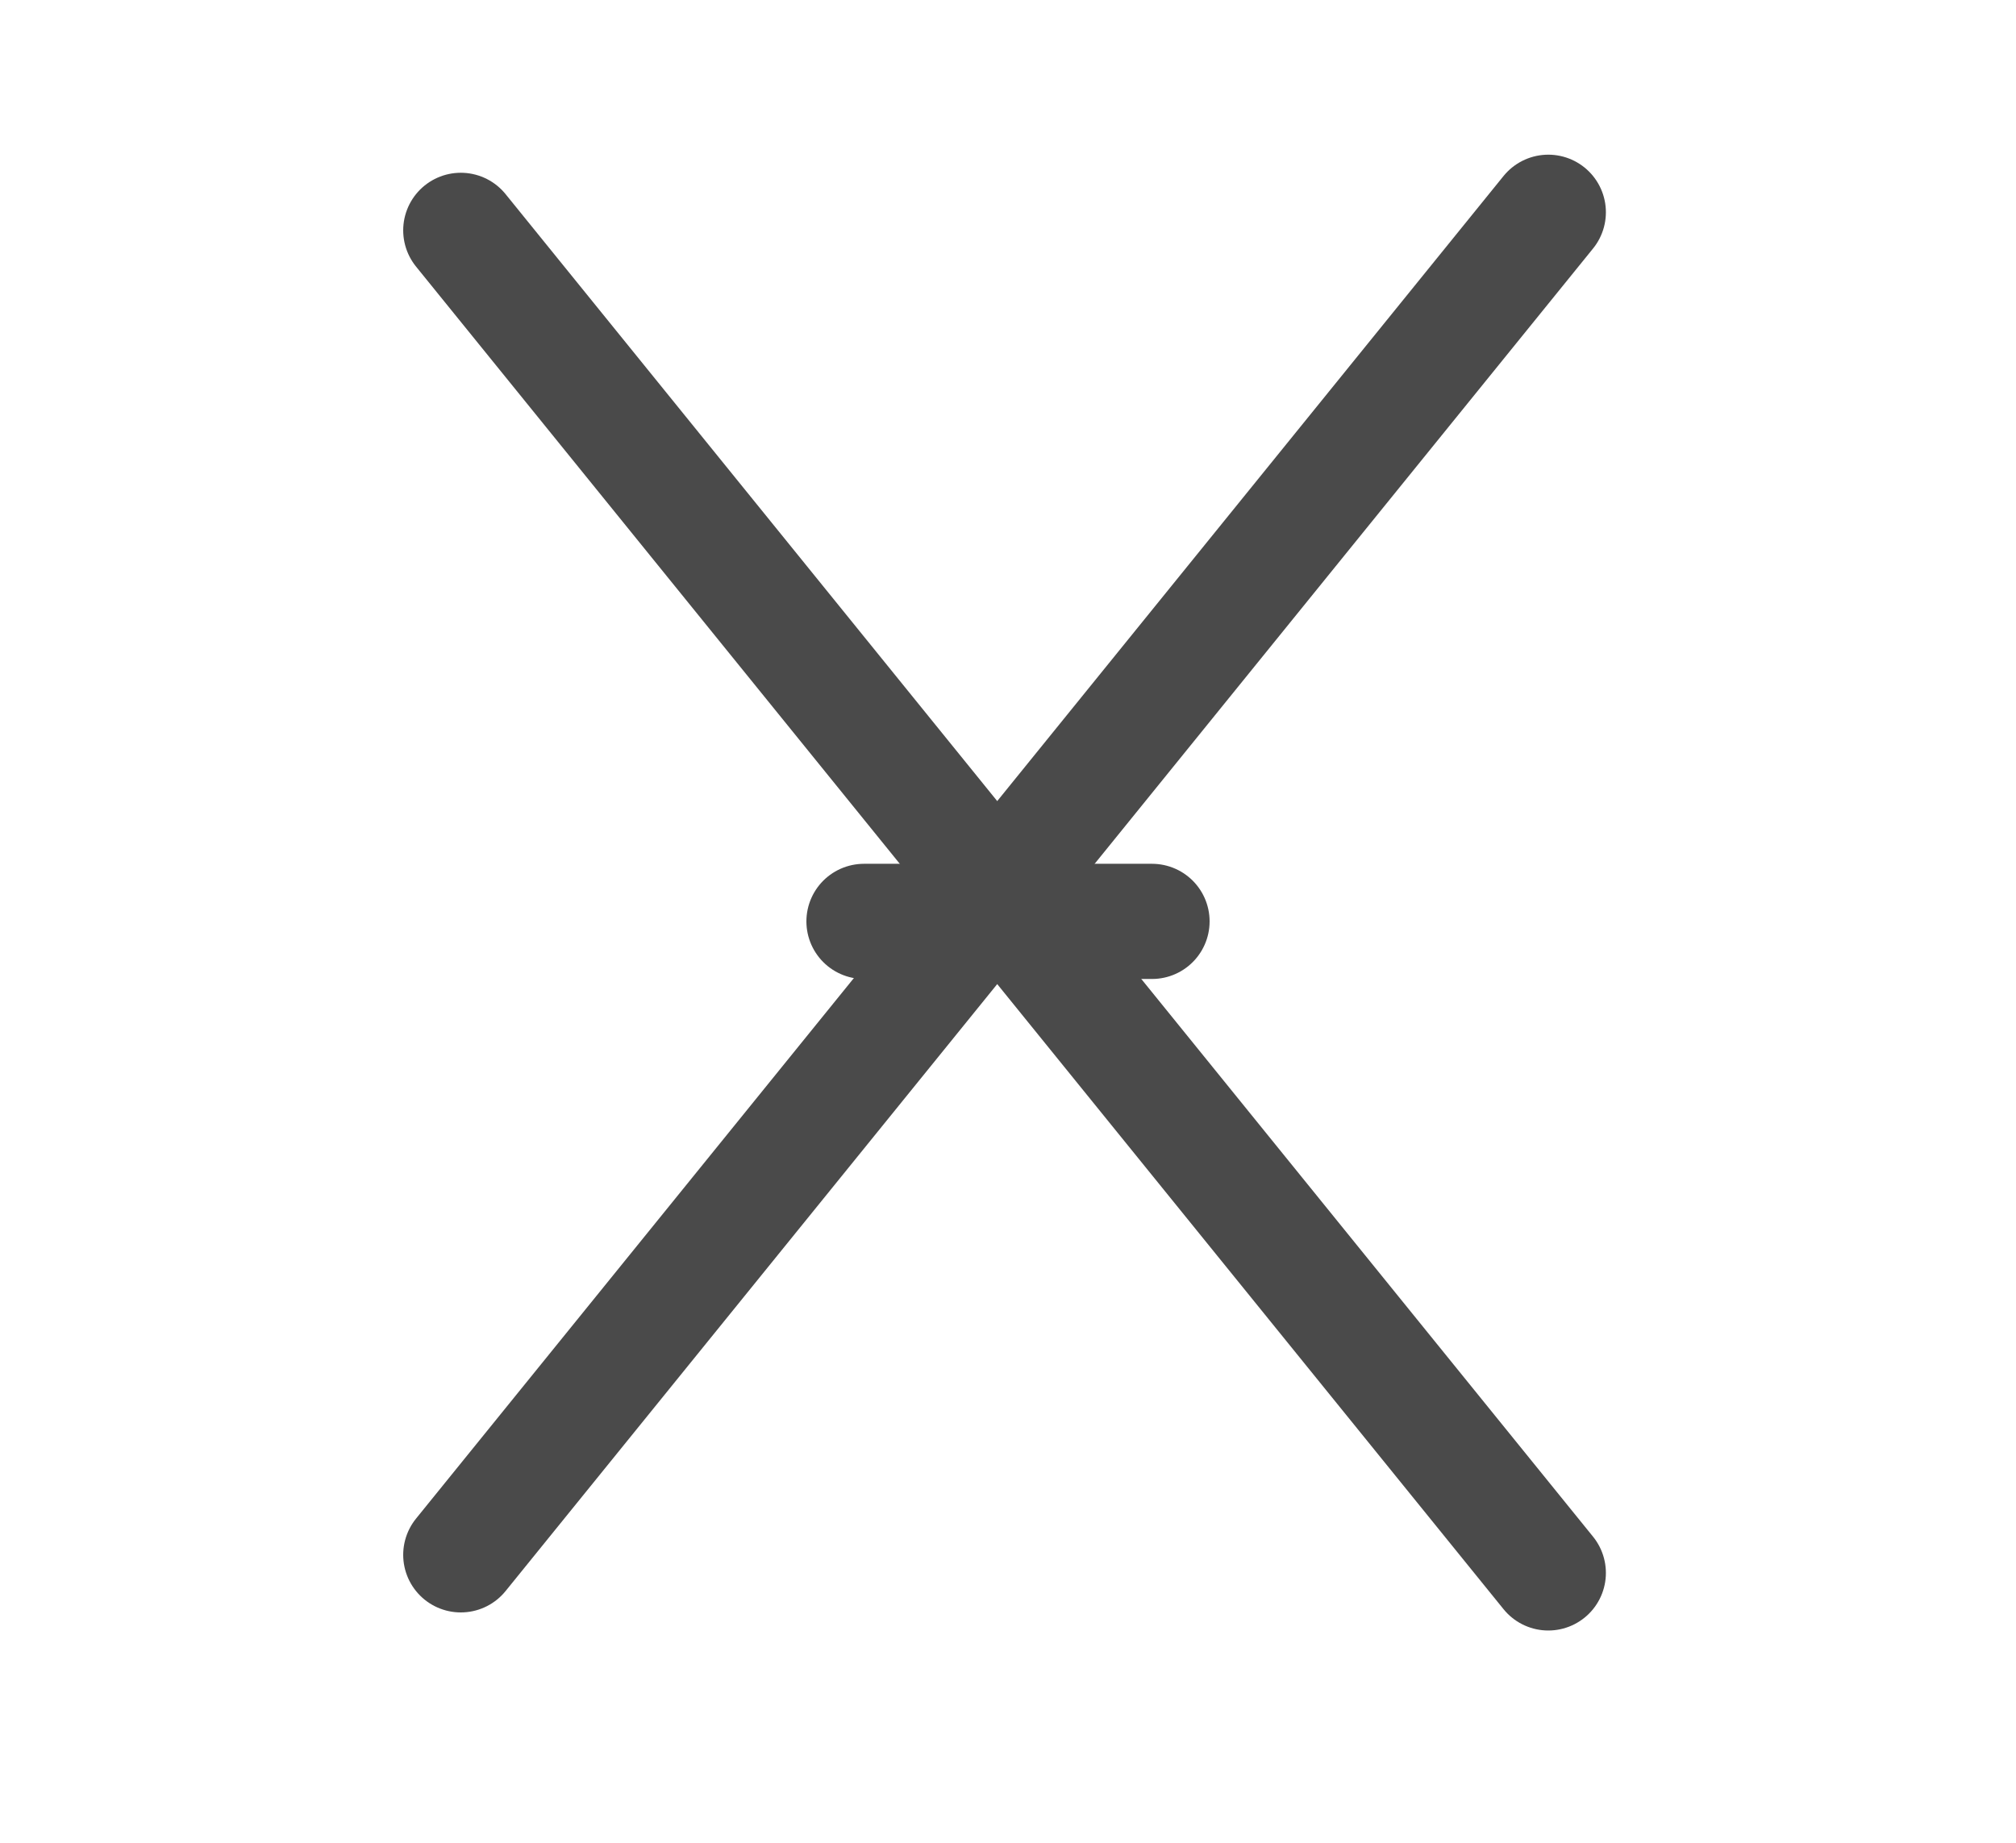
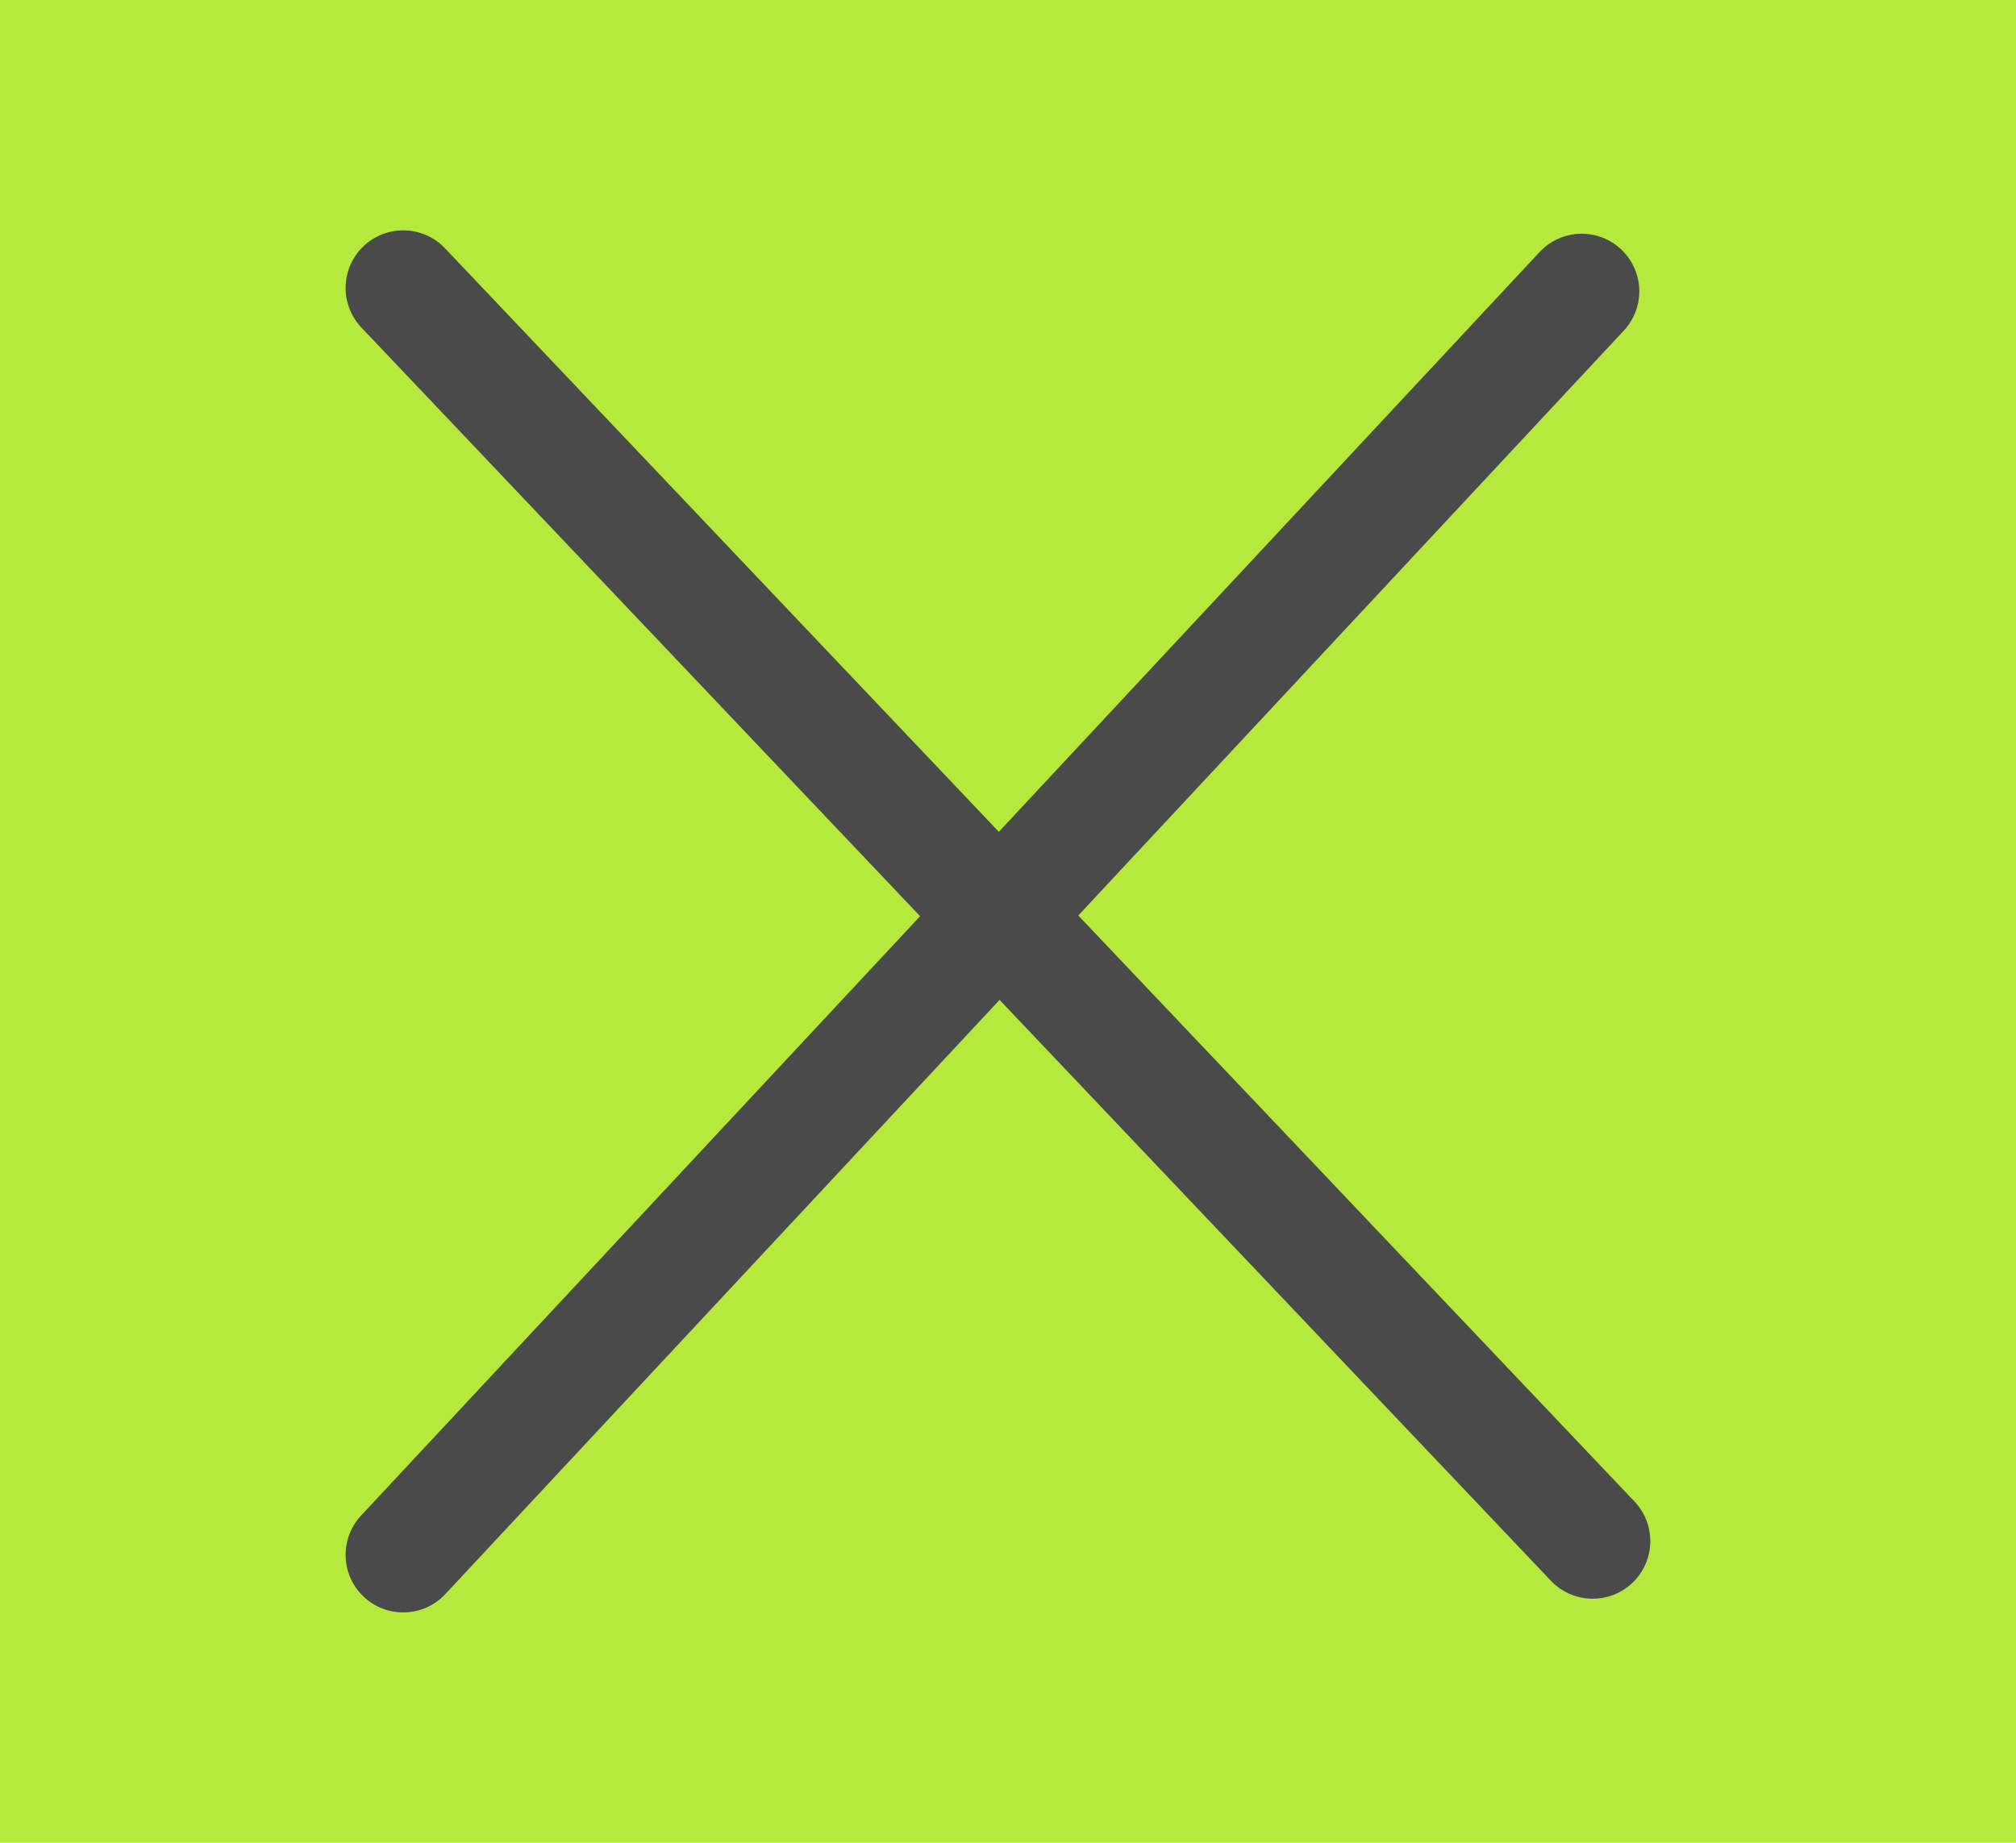
<svg xmlns="http://www.w3.org/2000/svg" width="35" height="32" viewBox="0 0 35 32" fill="none">
-   <path d="M8 4L26.88 27.314" stroke="#4A4A4A" stroke-width="2" stroke-linecap="round" />
-   <path d="M15 16H20" stroke="#4A4A4A" stroke-width="2" stroke-linecap="round" />
-   <path d="M8 27L26.88 3.686" stroke="#4A4A4A" stroke-width="2" stroke-linecap="round" />
+   <rect width="35" height="32" fill="#B5E93B" />
+   <path d="M7 5L27.651 26.762" stroke="#4A4A4A" stroke-width="2" stroke-linecap="round" />
+   <path d="M7 27L27.46 5.059" stroke="#4A4A4A" stroke-width="2" stroke-linecap="round" />
</svg>
